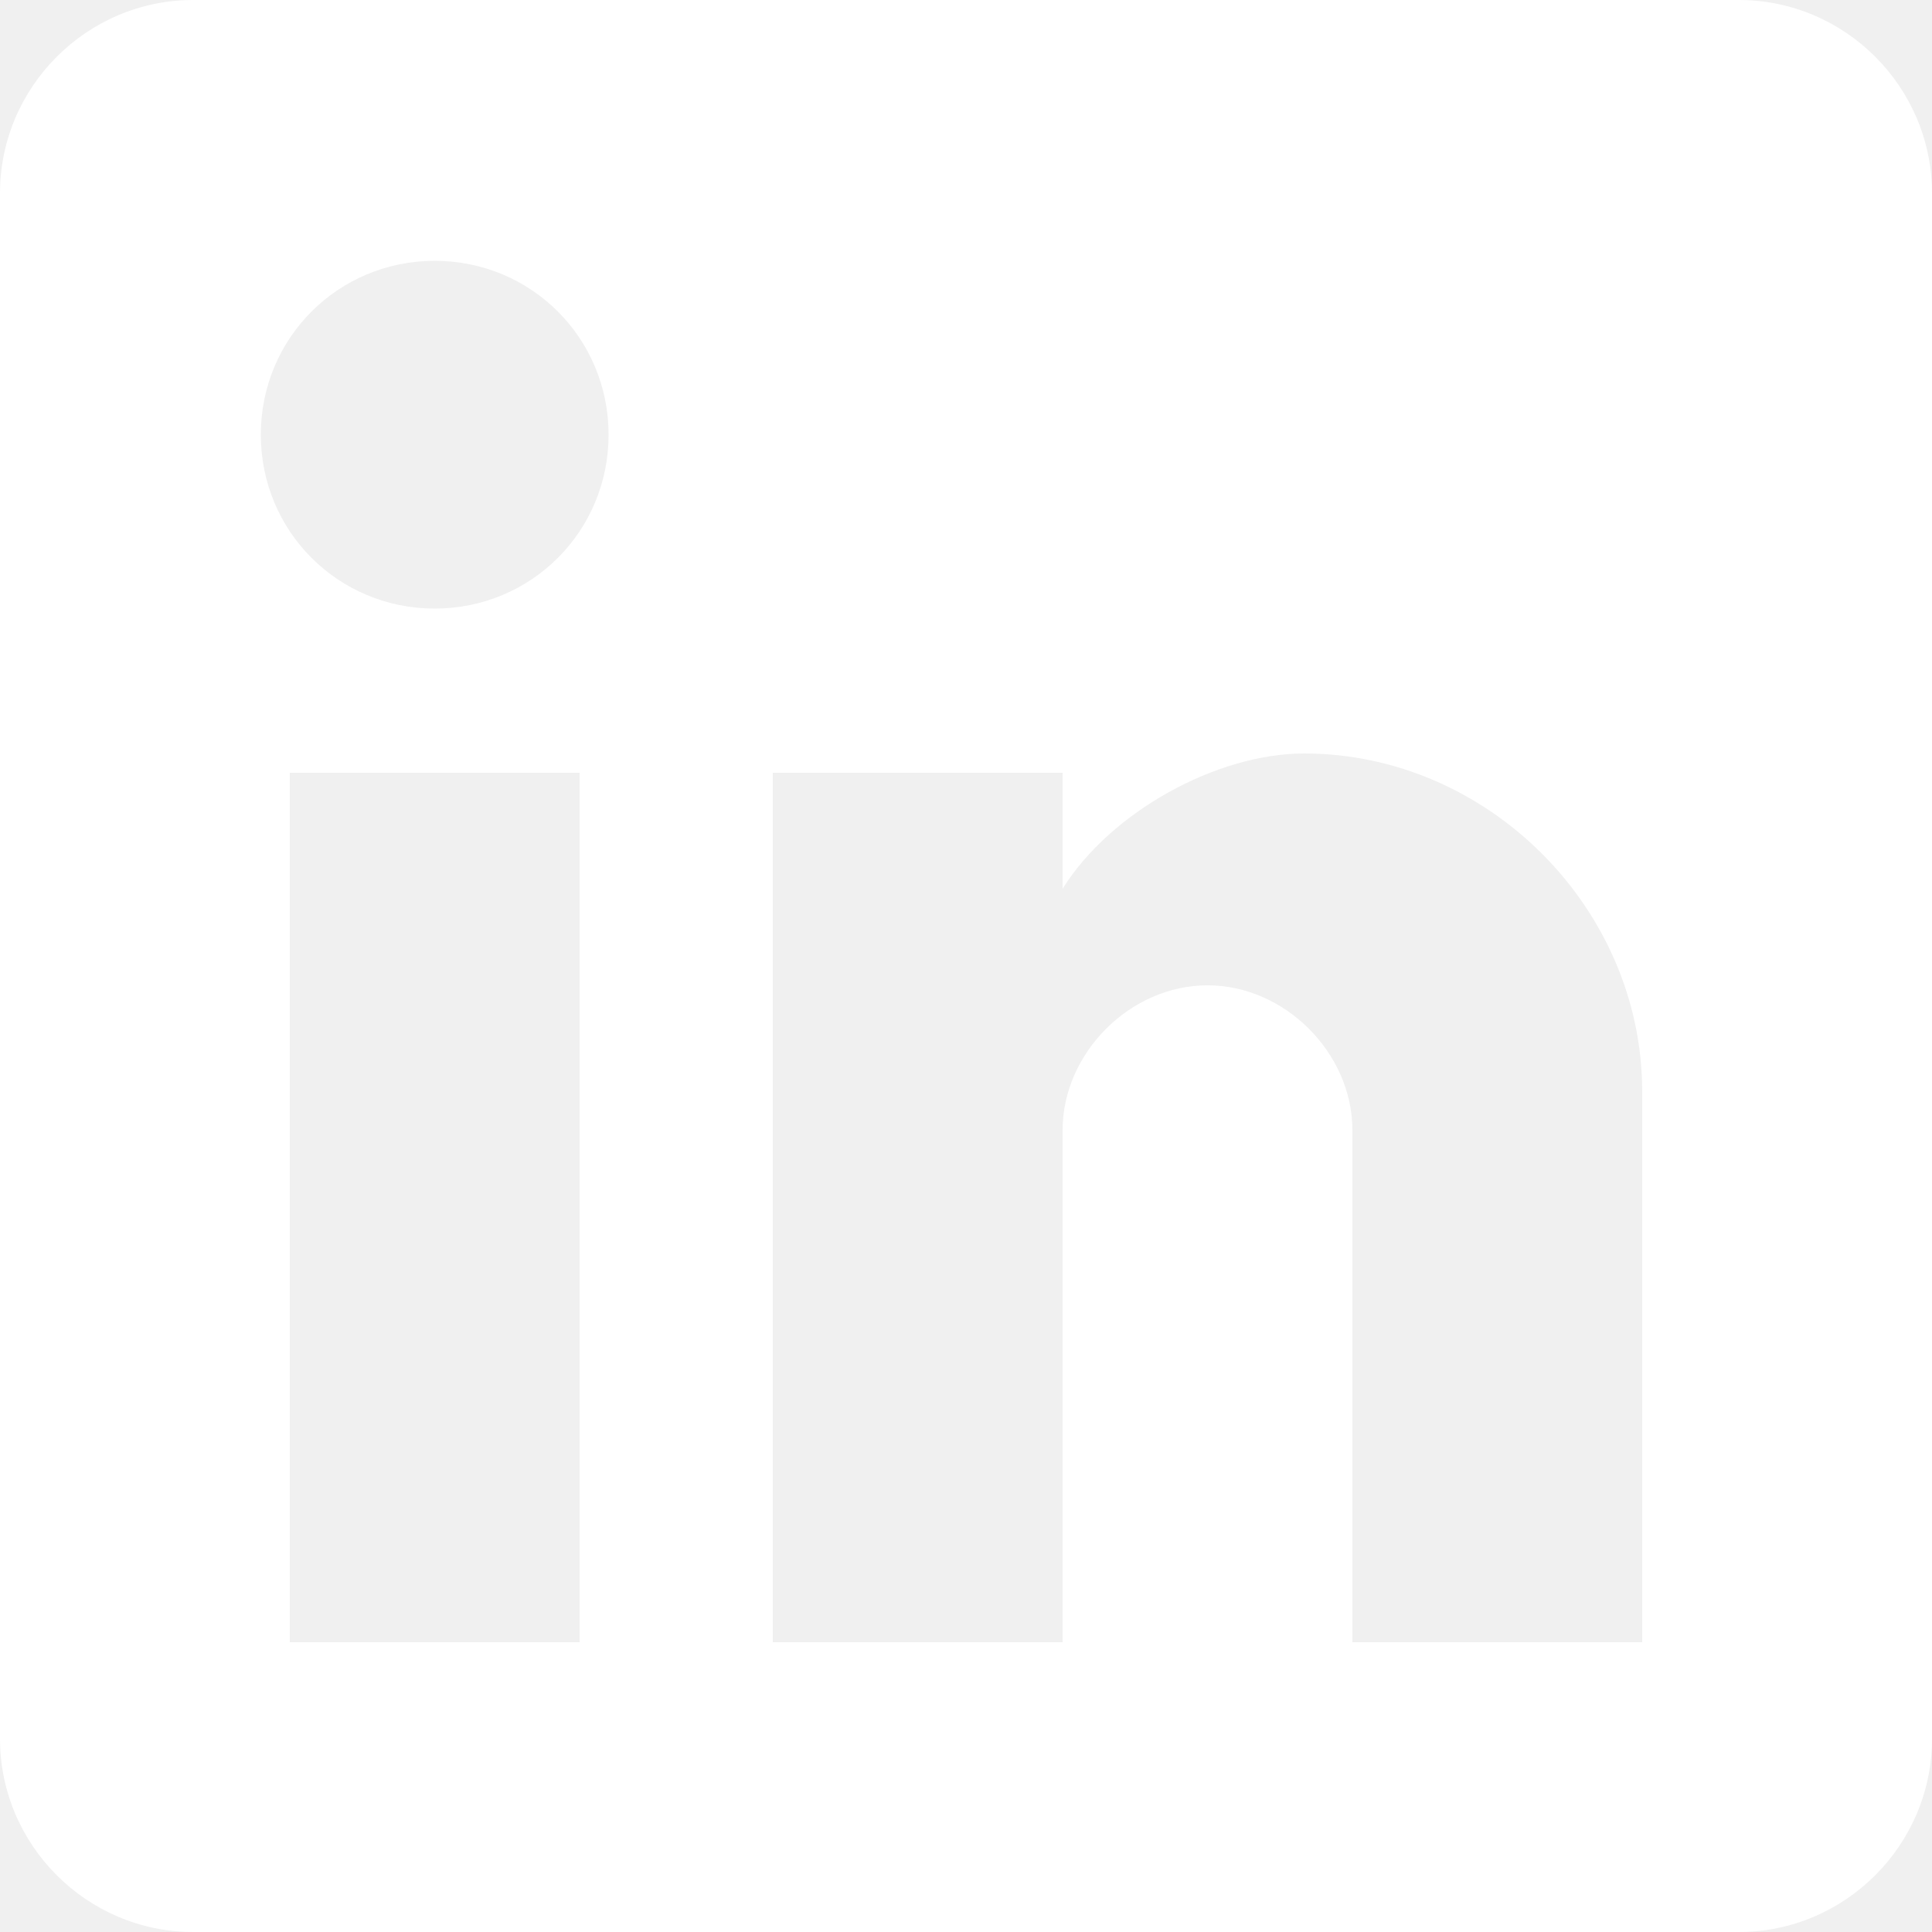
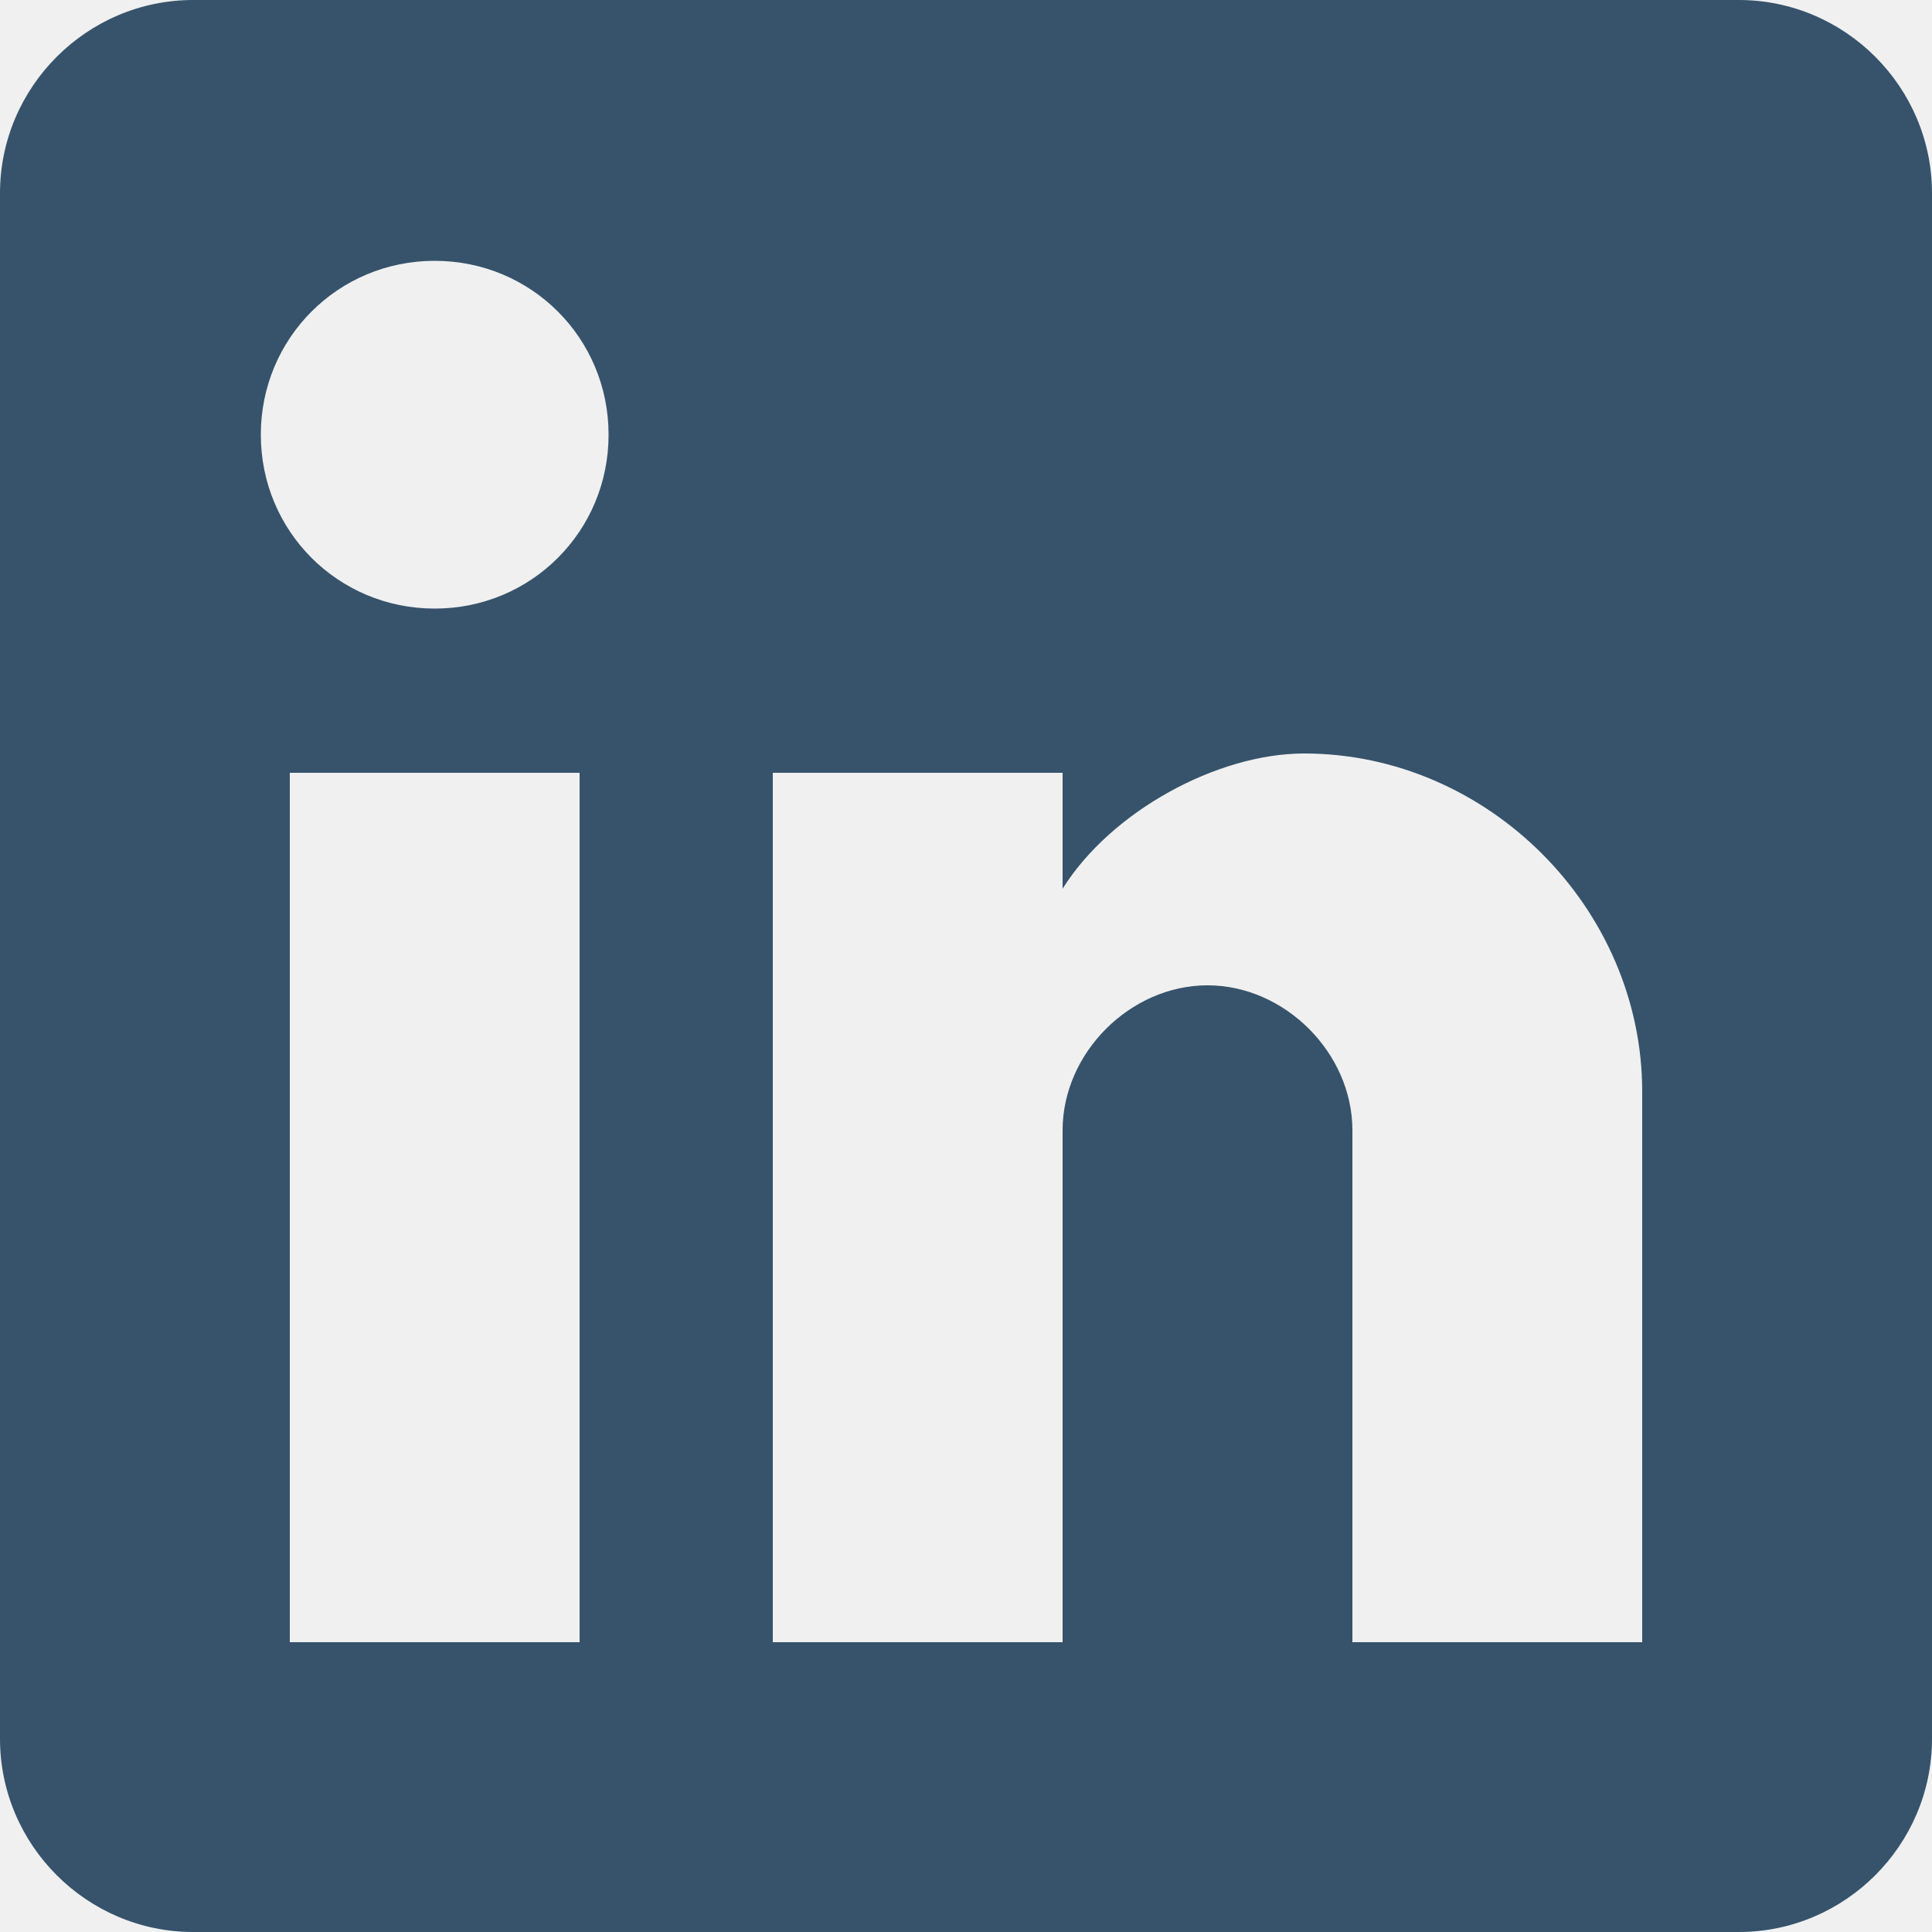
<svg xmlns="http://www.w3.org/2000/svg" width="24" height="24">
-   <path d="M21.6 0H2.4C1.08 0 0 1.08 0 2.4v19.2C0 22.92 1.08 24 2.4 24h19.2c1.32 0 2.4-1.08 2.4-2.4V2.4C24 1.08 22.92 0 21.6 0zM7.2 20.4H3.6V9.6h3.6v10.8zM5.4 7.56c-1.2 0-2.16-.96-2.16-2.16 0-1.2.96-2.16 2.16-2.16 1.2 0 2.16.96 2.16 2.16 0 1.2-.96 2.16-2.16 2.16zm15 12.84h-3.6v-6.36c0-.96-.84-1.8-1.8-1.8-.96 0-1.8.84-1.8 1.8v6.36H9.6V9.6h3.6v1.44c.6-.96 1.92-1.68 3-1.68 2.28 0 4.2 1.92 4.2 4.2v6.84z" fill="#FFF" fill-rule="nonzero" />
+   <path d="M21.6 0H2.4C1.08 0 0 1.08 0 2.4v19.2C0 22.92 1.08 24 2.4 24h19.2c1.32 0 2.4-1.08 2.4-2.4V2.4C24 1.08 22.92 0 21.6 0zM7.2 20.4H3.6V9.6h3.6v10.8zM5.4 7.56c-1.2 0-2.16-.96-2.16-2.16 0-1.2.96-2.16 2.16-2.16 1.2 0 2.16.96 2.16 2.16 0 1.2-.96 2.16-2.16 2.16zm15 12.84h-3.6v-6.36c0-.96-.84-1.8-1.8-1.8-.96 0-1.8.84-1.8 1.8v6.36H9.6V9.6h3.6v1.44c.6-.96 1.92-1.68 3-1.68 2.28 0 4.2 1.92 4.2 4.2v6.84z" fill="#36536B" fill-rule="nonzero" />
</svg>
